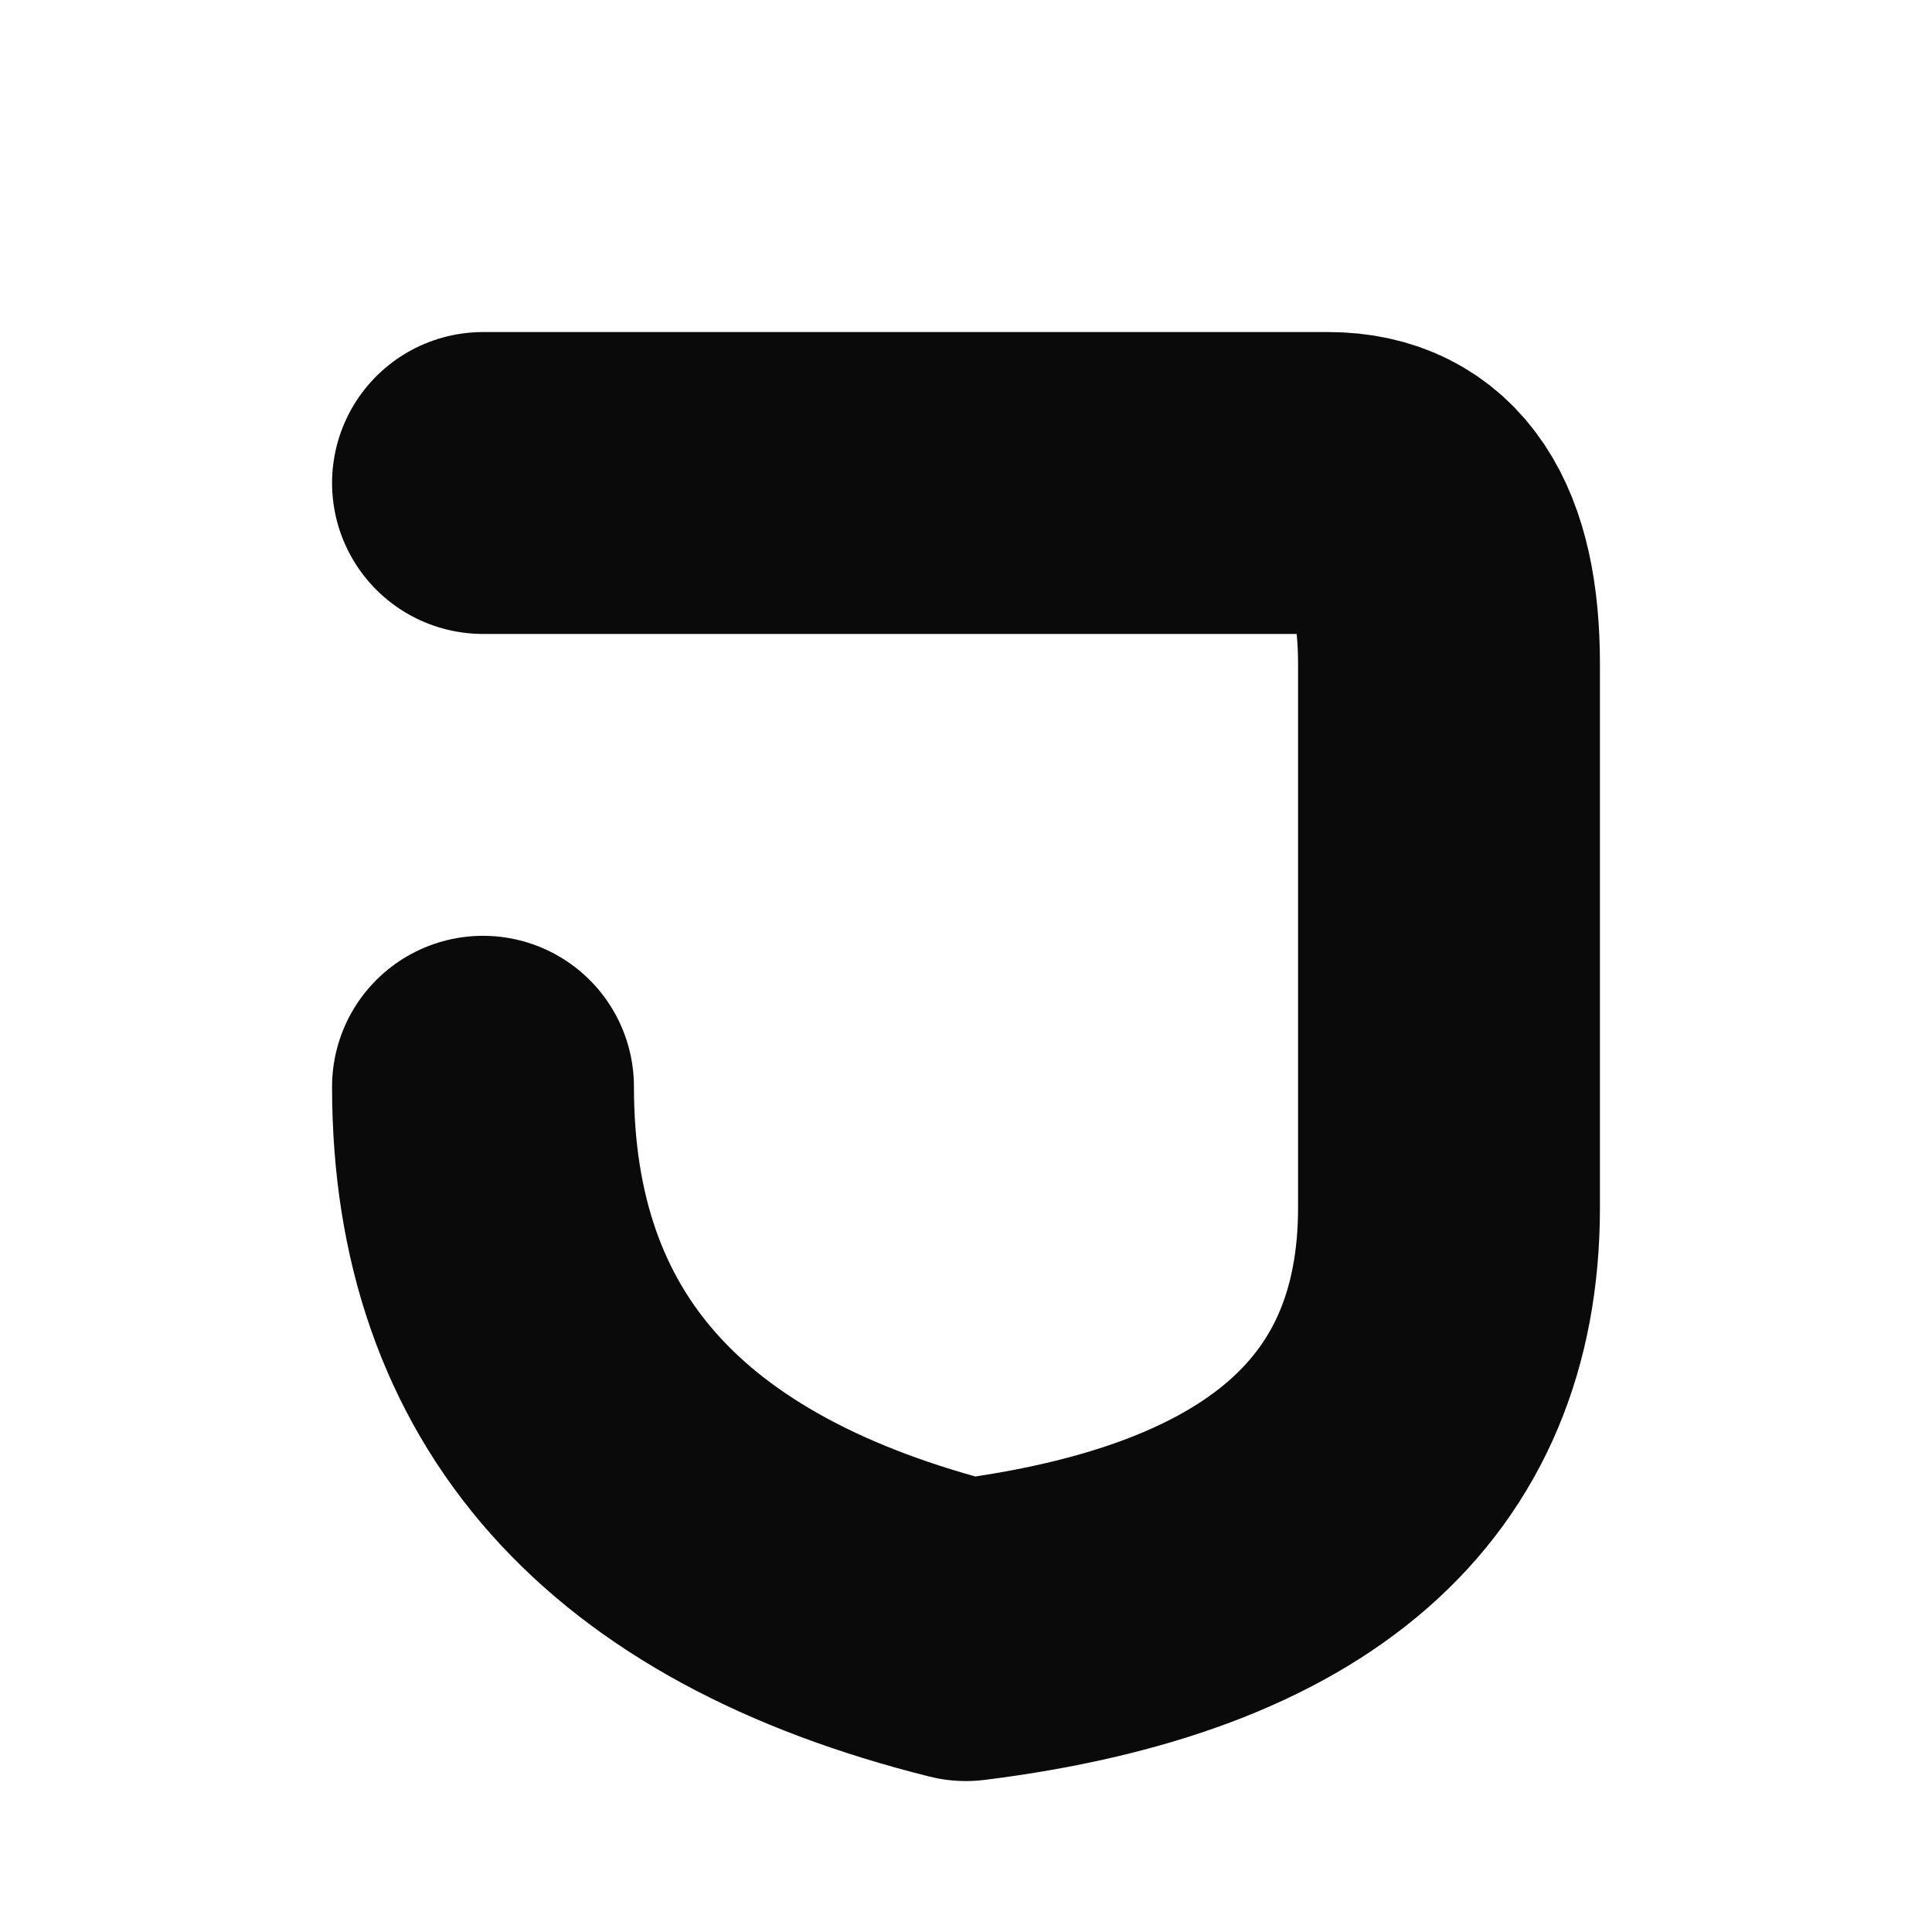
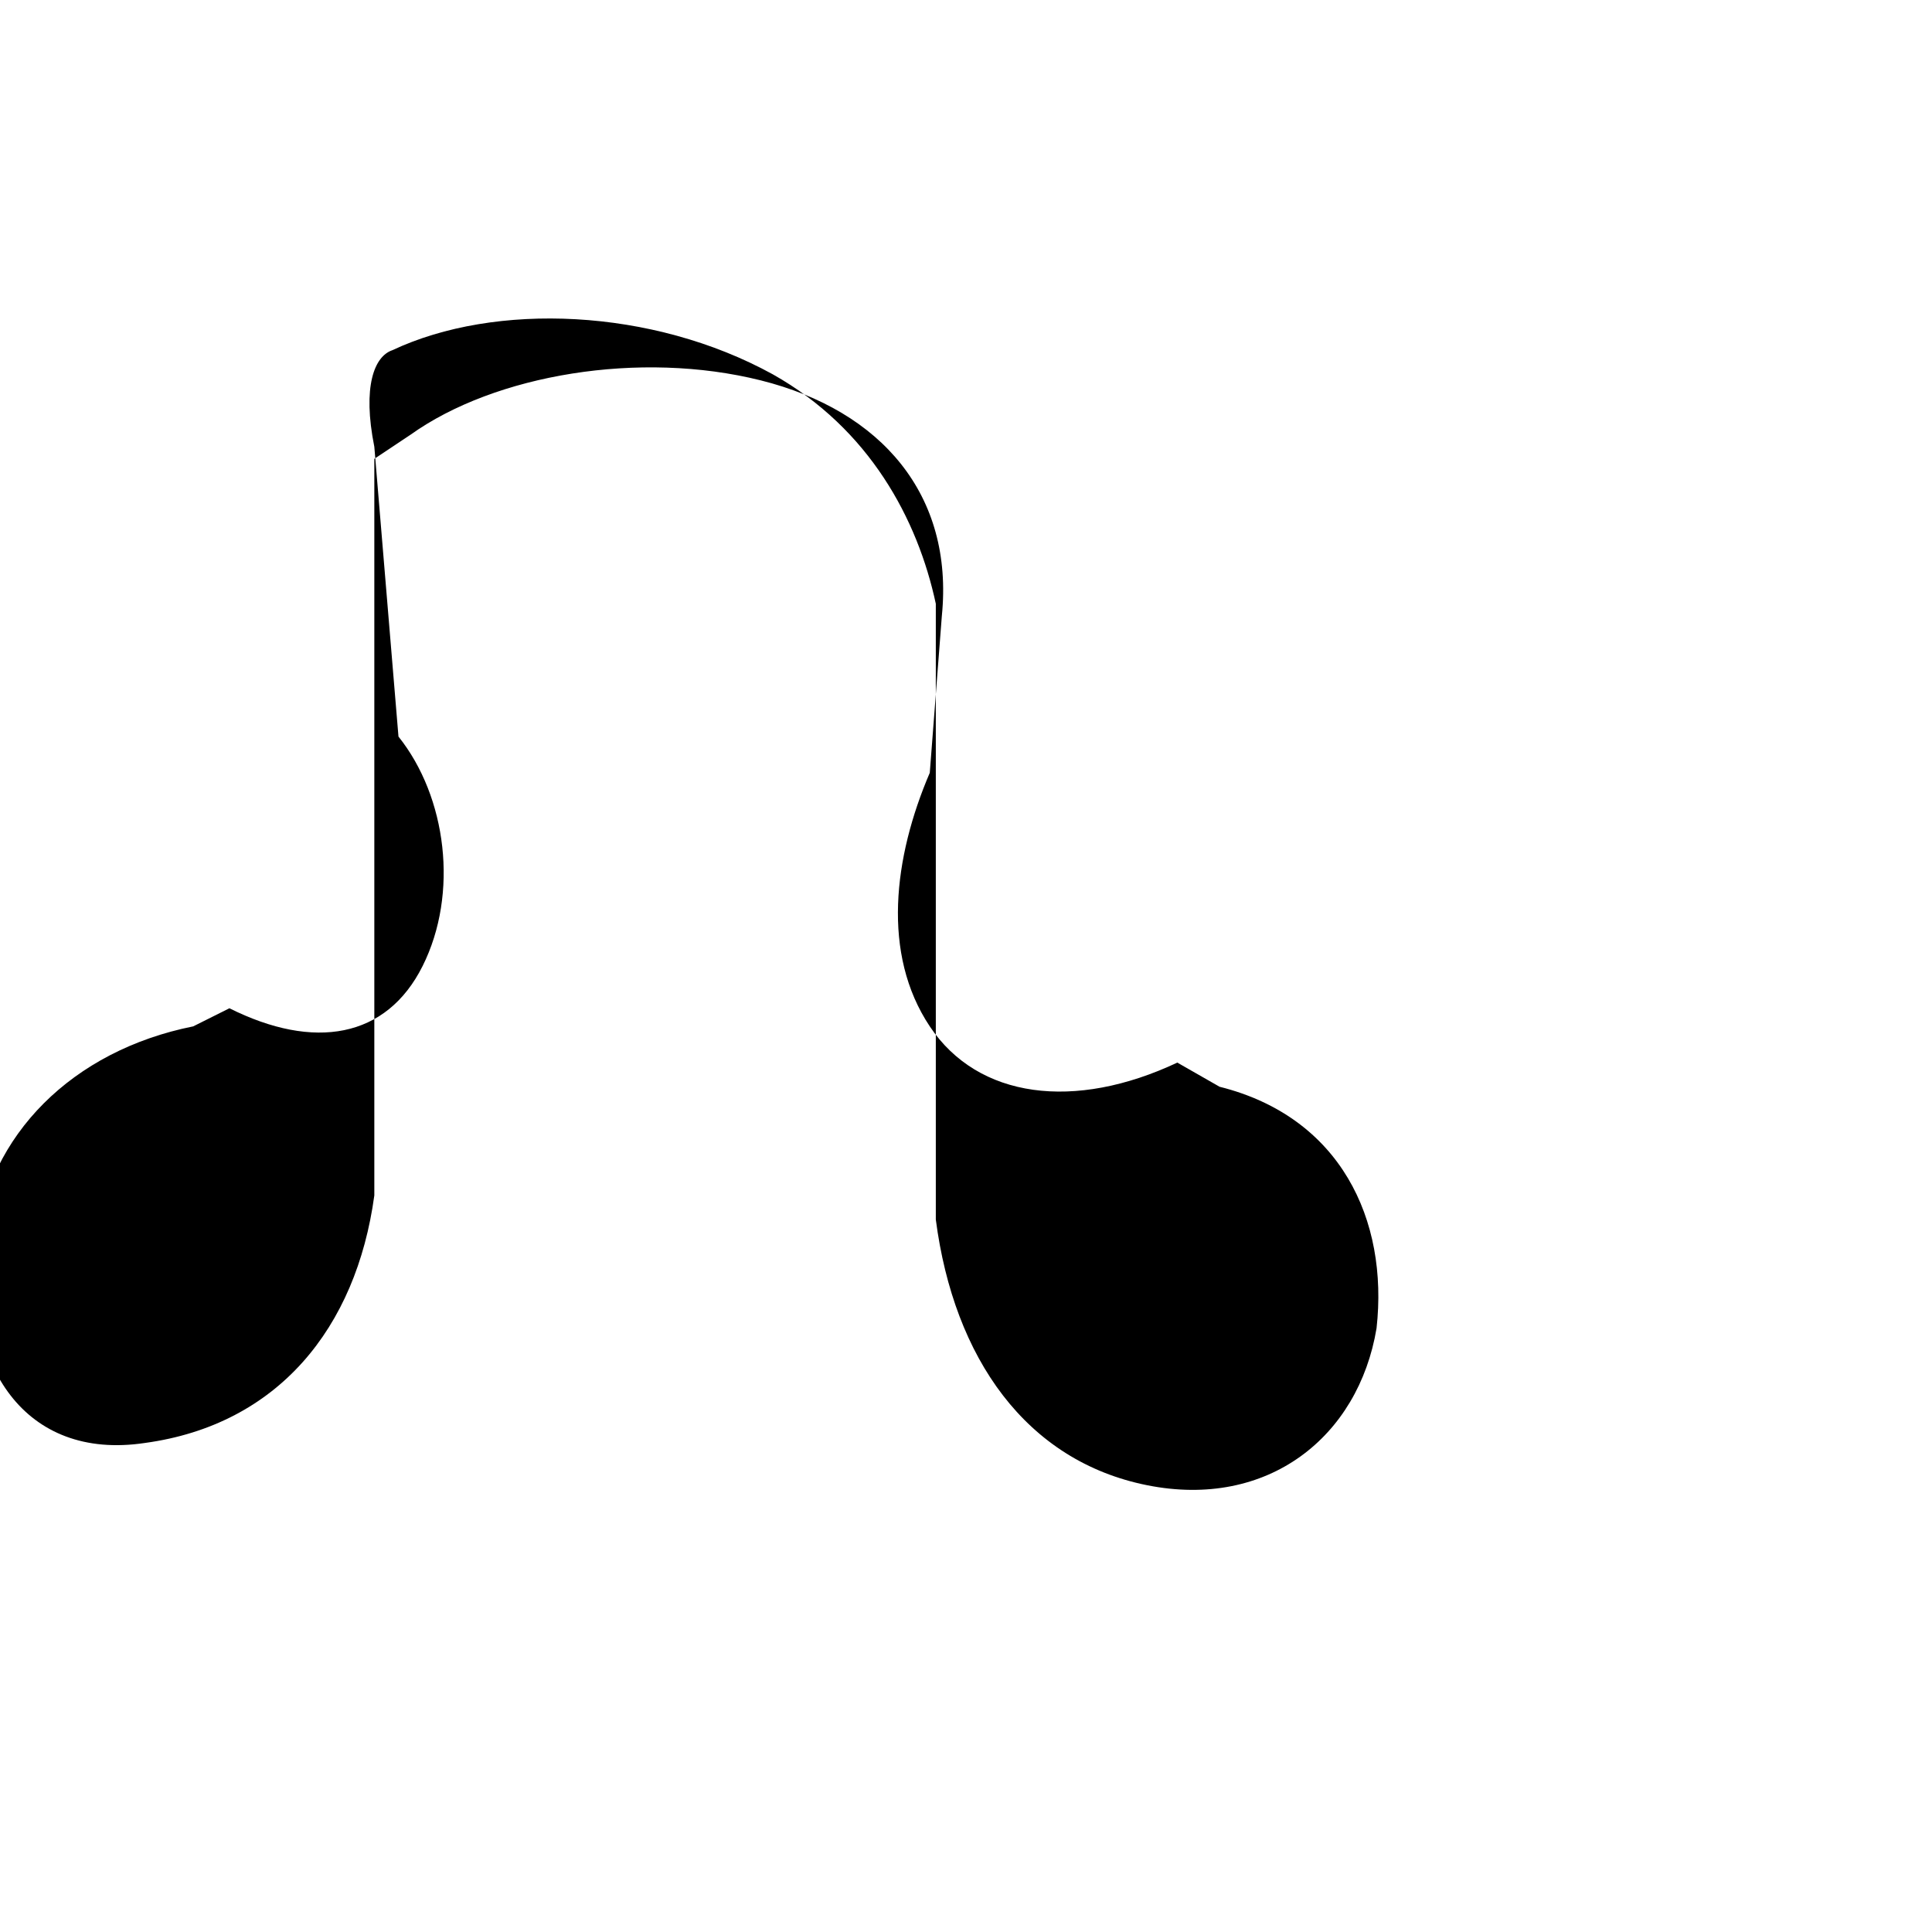
<svg xmlns="http://www.w3.org/2000/svg" viewBox="0 0 32 32" fill="none">
-   <path d="M8 8 L 22 8 Q 24 8 24 11 L 24 20 Q 24 26 16 27 Q 8 25 8 18" stroke="#0a0a0a" stroke-width="5" stroke-linecap="round" stroke-linejoin="round" fill="none" />
+   <path fill="#000" d="M 6.5 5.8        C 8.2 5    10.8 5.1  12.8 6.2        C 14.4 7.1  15.2 8.6  15.5 10        L 15.5 20.2        C 15.8 22.5  17 24.2  19 24.6        C 21 25    22.5 23.8  22.8 22        C 23 20.2  22.2 18.5  20.2 18        L 19.5 17.6        C 17.8 18.4  16.2 18.2  15.4 17        C 14.6 15.8  14.8 14.2  15.4 12.8        L 15.6 10.2        C 15.8 8.2  14.6 6.8  12.6 6.3        C 10.6 5.8  8.2 6.2  6.8 7.2        L 6.2 7.6   L 6.2 19.8        C 5.9 22  4.6 23.6  2.4 23.9        C 0.4 24.2  -0.6 22.6  -0.4 20.6        C -0.2 18.8  1.2 17.4  3.2 17        L 3.8 16.7        C 5.2 17.4  6.4 17.2  7 16        C 7.6 14.8  7.4 13.2  6.6 12.2        L 6.2 7.4        C 6 6.4  6.2 5.9  6.5 5.8        Z" />
</svg>
